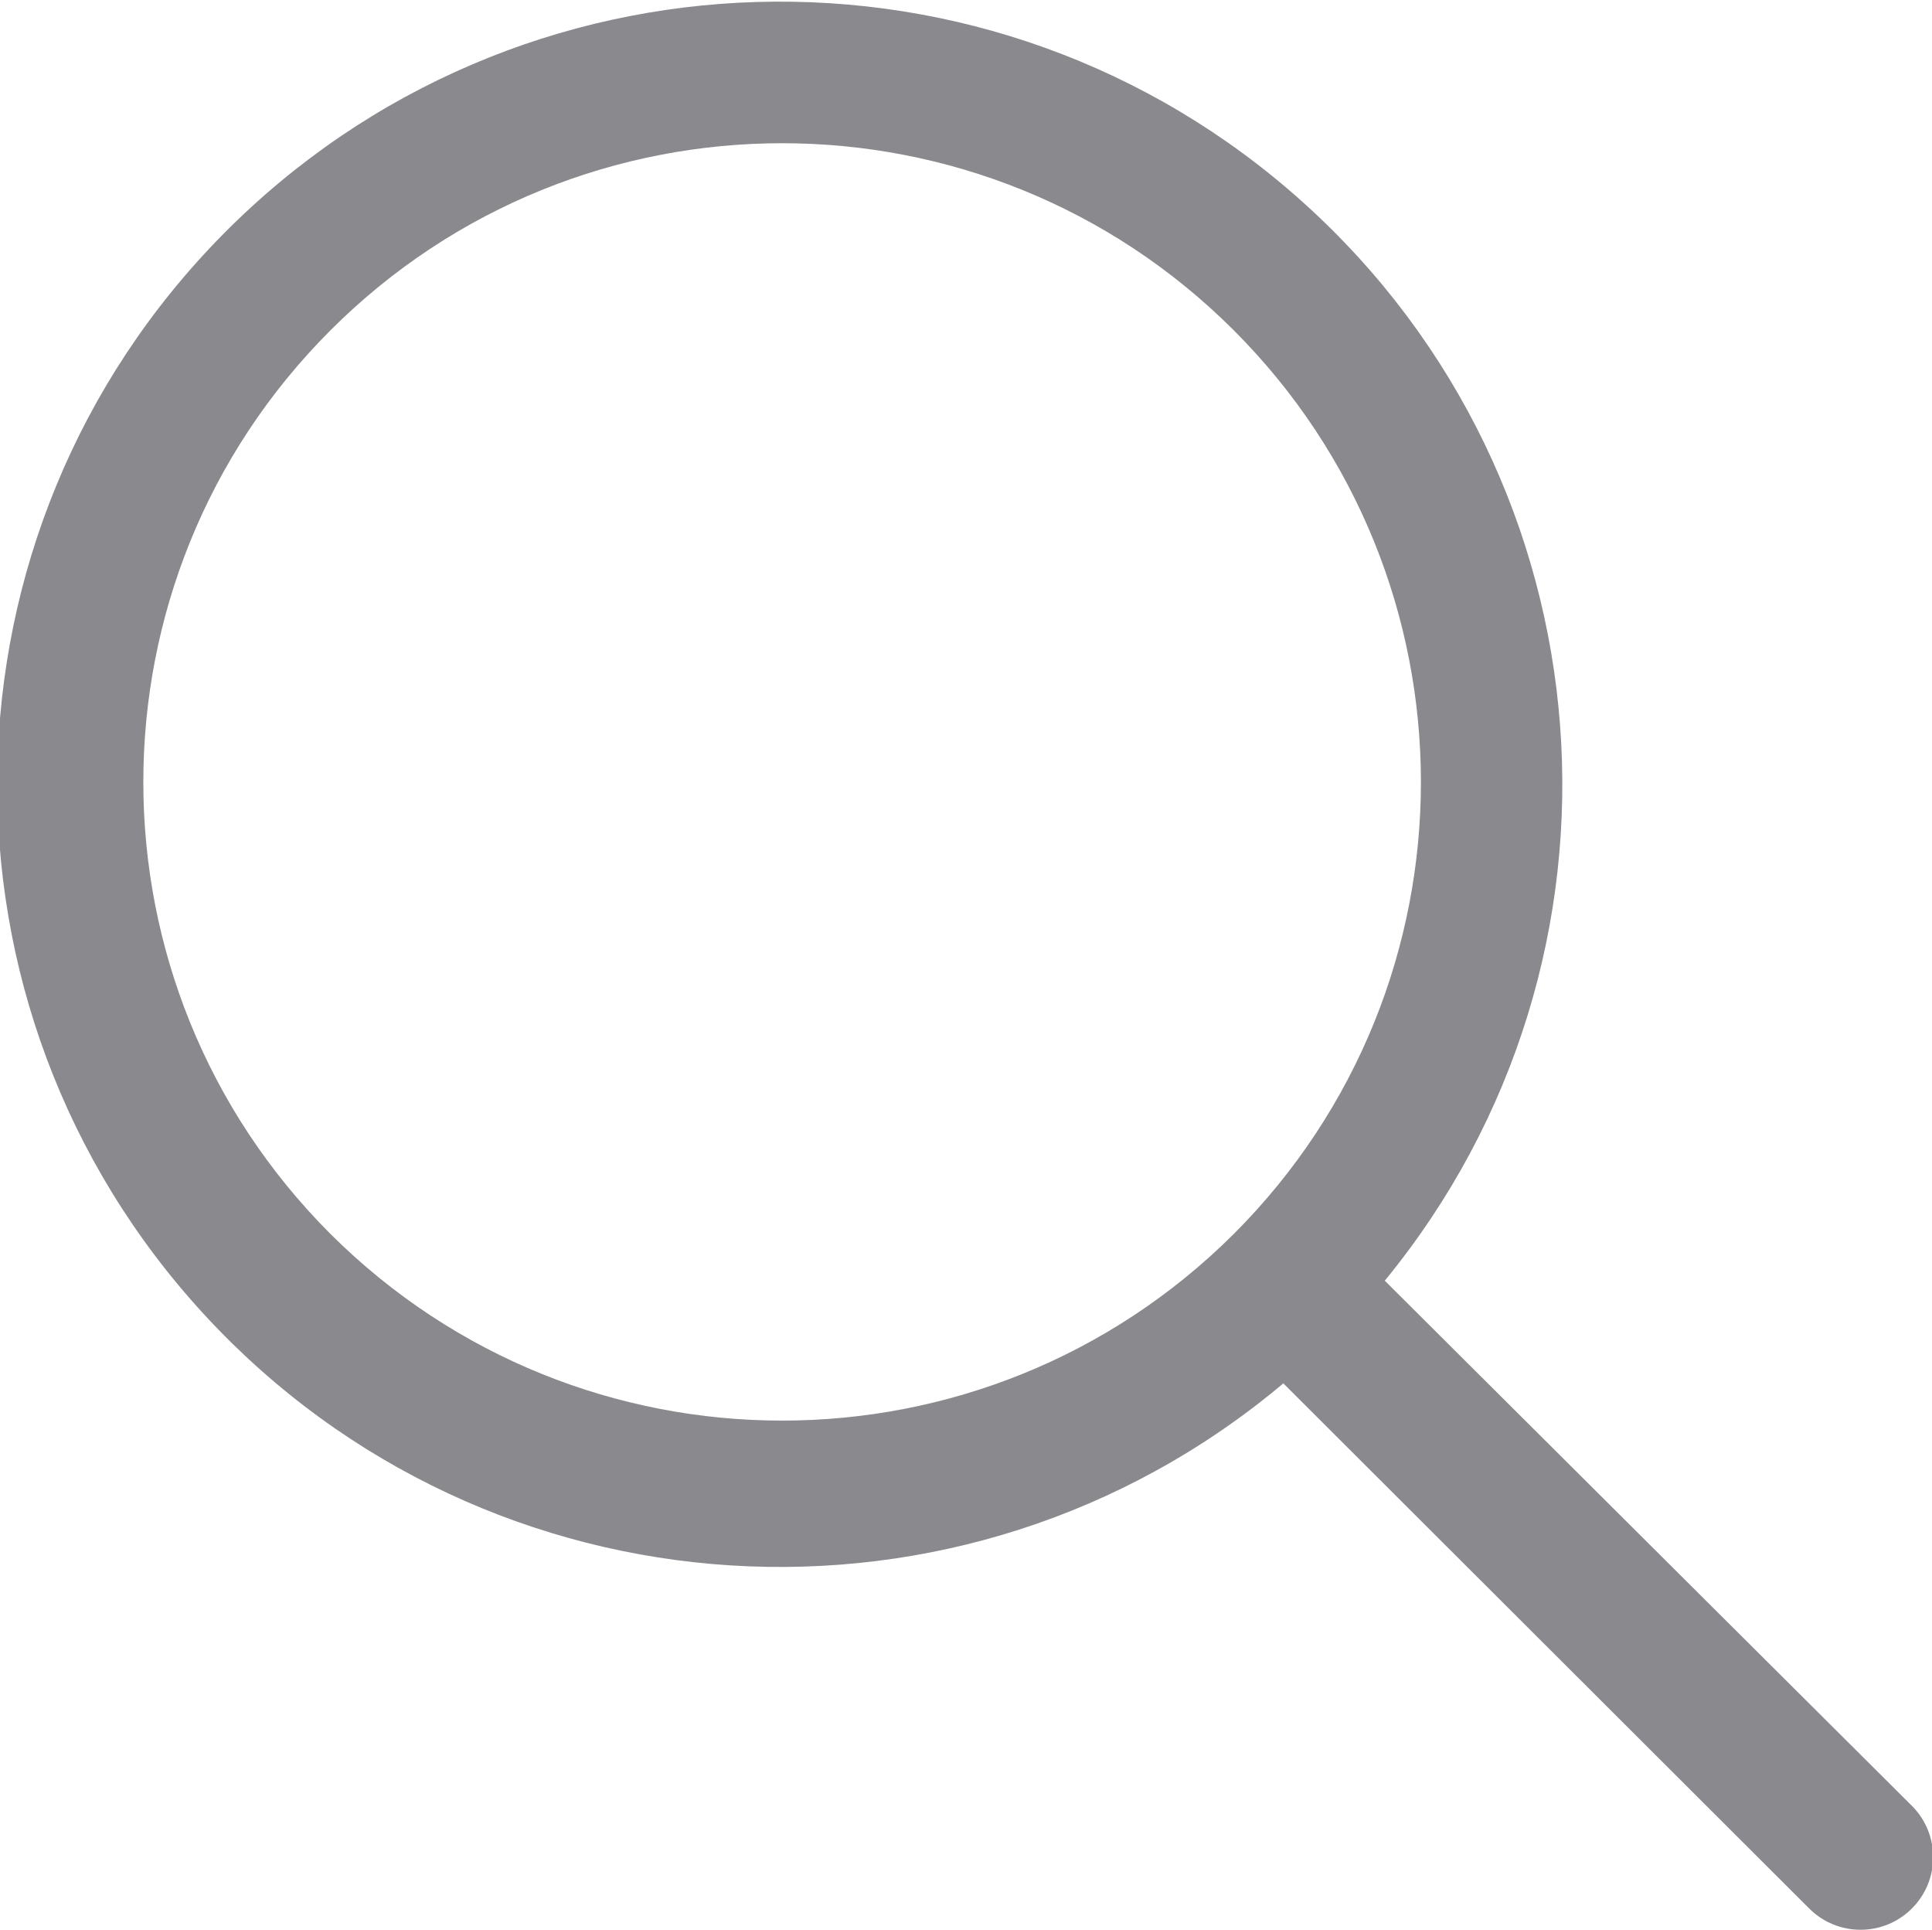
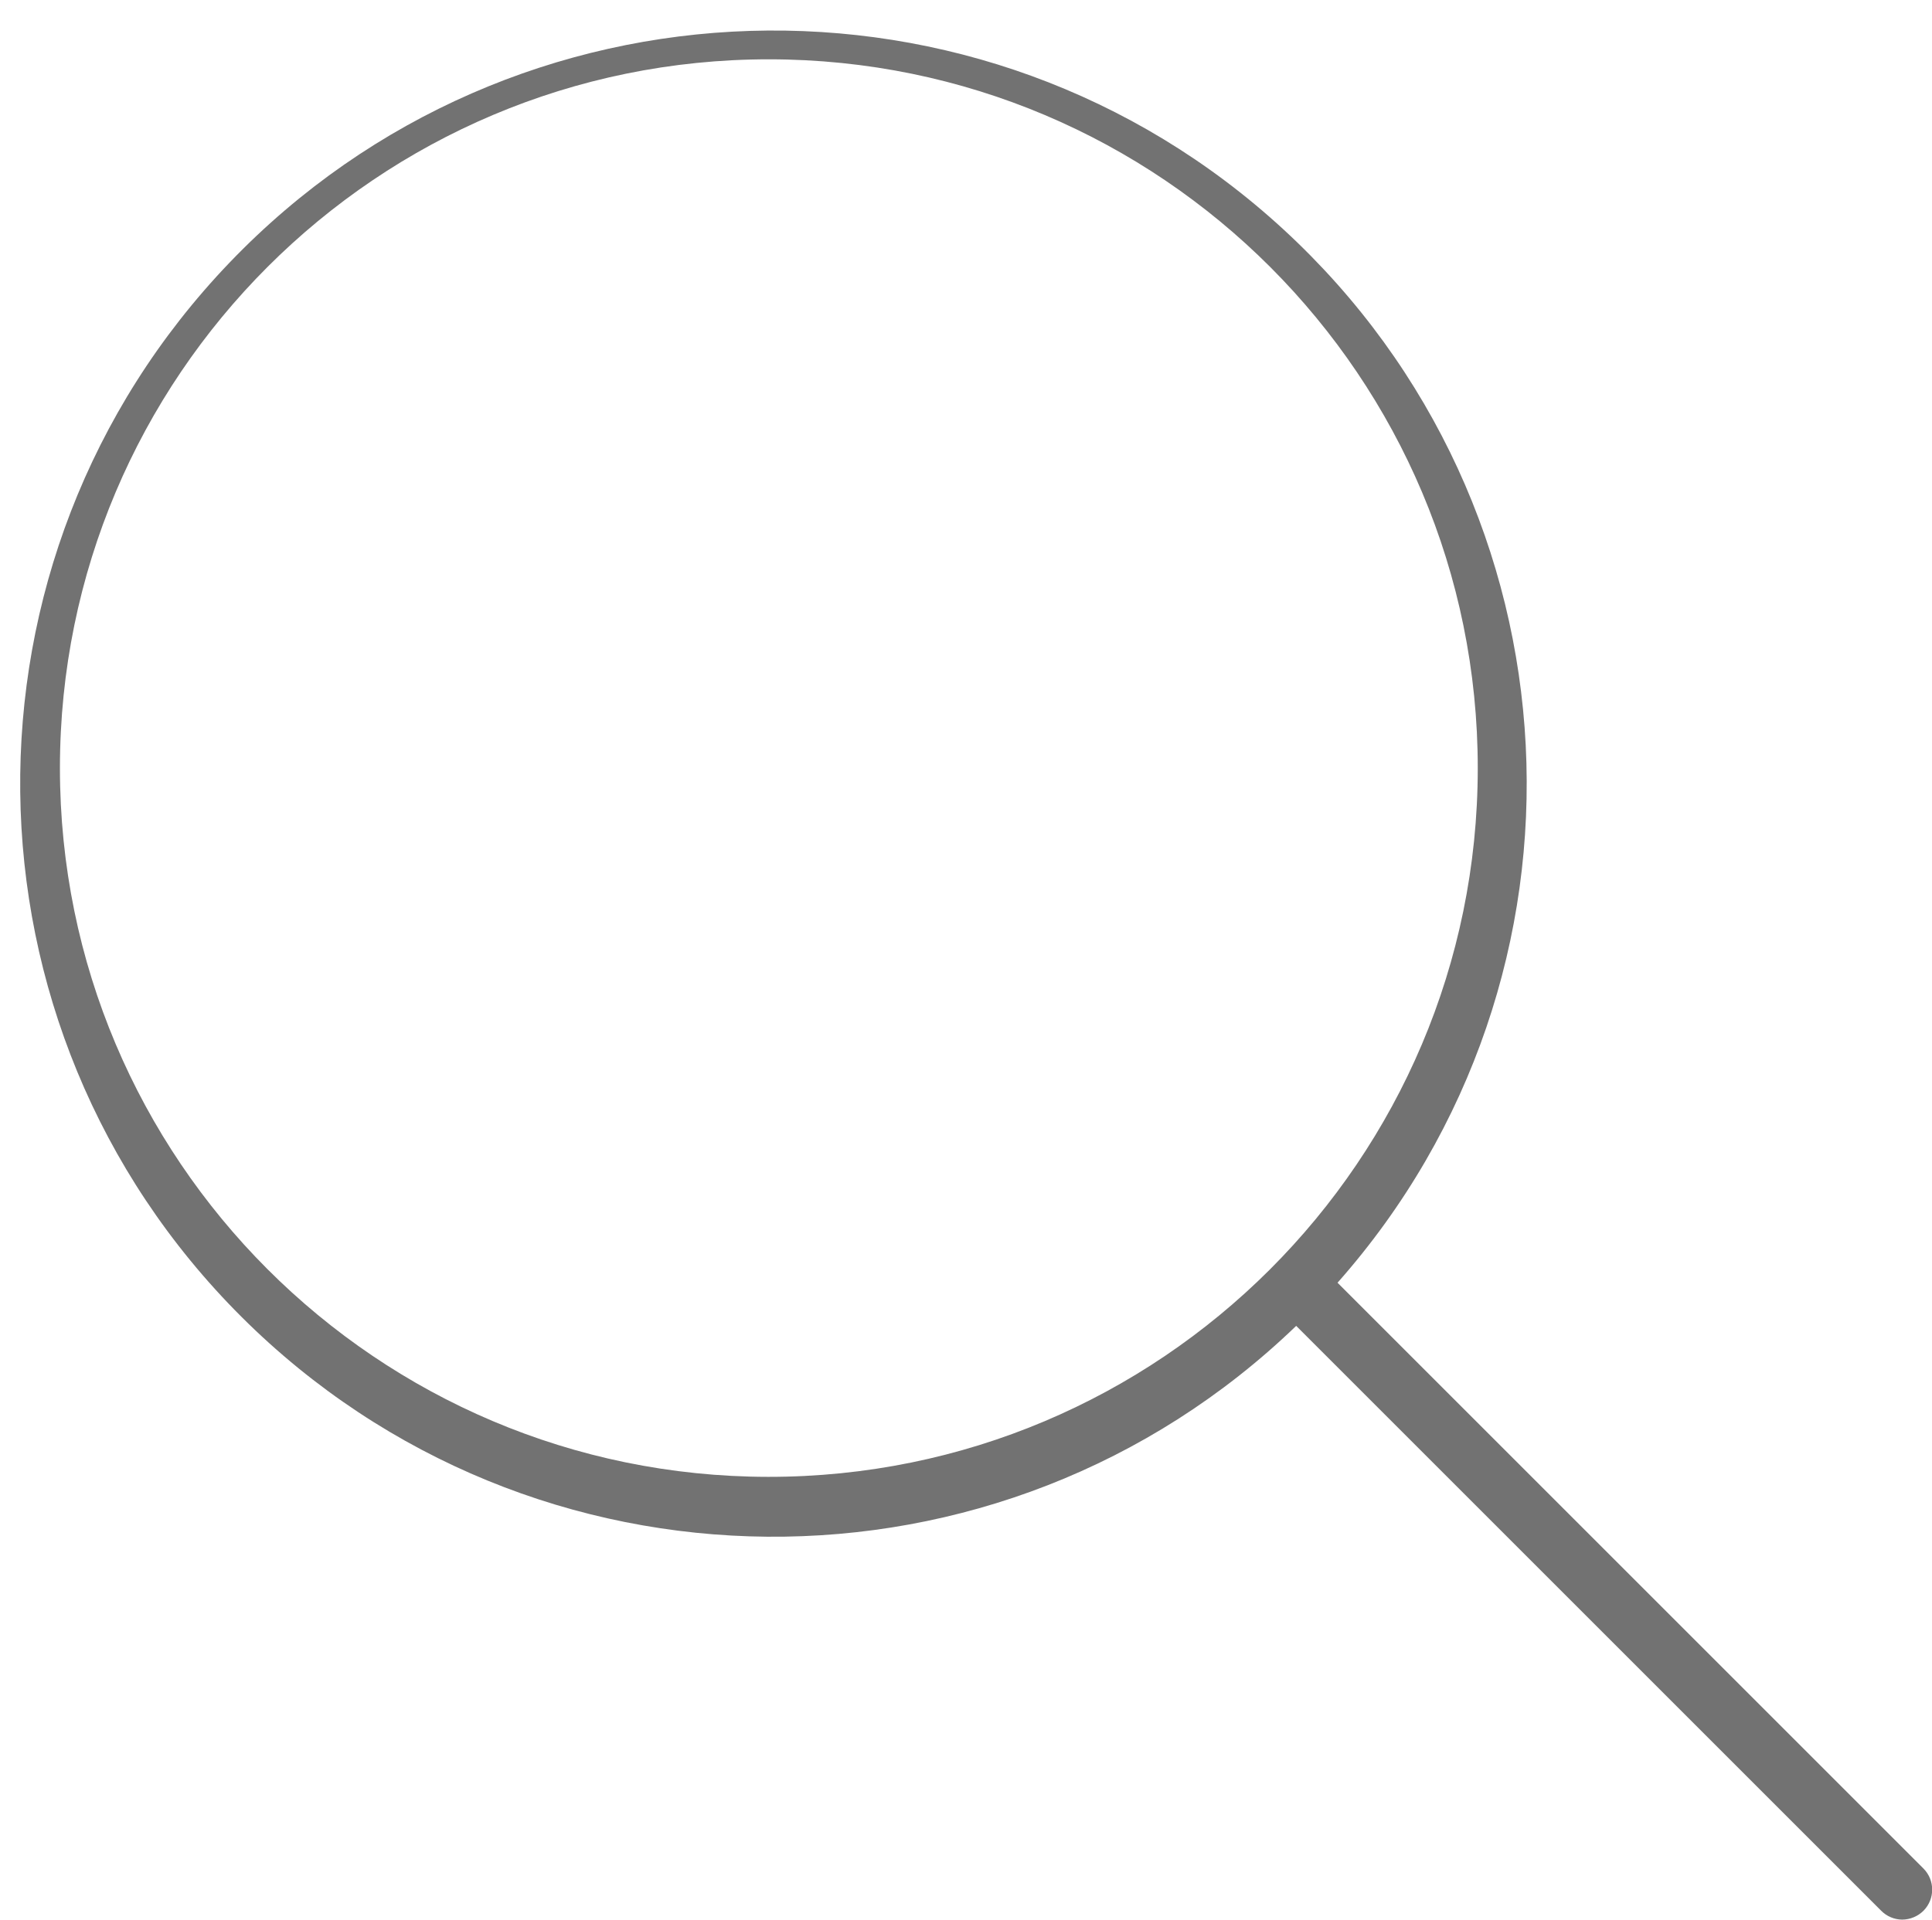
- <svg xmlns="http://www.w3.org/2000/svg" viewBox="0 0 94.09 93.95">
+ <svg xmlns="http://www.w3.org/2000/svg" viewBox="0 0 32.24 32.04">
  <defs>
-     <style>.cls-1{fill:#8a8a8e;}</style>
+     <style>.cls-1{fill:#727272;}</style>
  </defs>
  <g id="Ebene_2" data-name="Ebene 2">
    <g id="Ebene_1-2" data-name="Ebene 1">
-       <path class="cls-1" d="M67.44,62.36a38.11,38.11,0,1,0-4.94,5L88.11,92.93a3.5,3.5,0,1,0,5-5ZM16.09,60.08a31.11,31.11,0,1,1,44,0A31.16,31.16,0,0,1,16.09,60.08Z" />
+       <path class="cls-1" d="M22.32,21.41a12.57,12.57,0,1,0-.69.72l9.76,9.76a.5.5,0,0,0,.35.15.51.51,0,0,0,.36-.15.5.5,0,0,0,0-.7ZM1,12.82A11.83,11.83,0,1,1,12.82,24.65,11.83,11.83,0,0,1,1,12.82Z" />
    </g>
  </g>
</svg>
